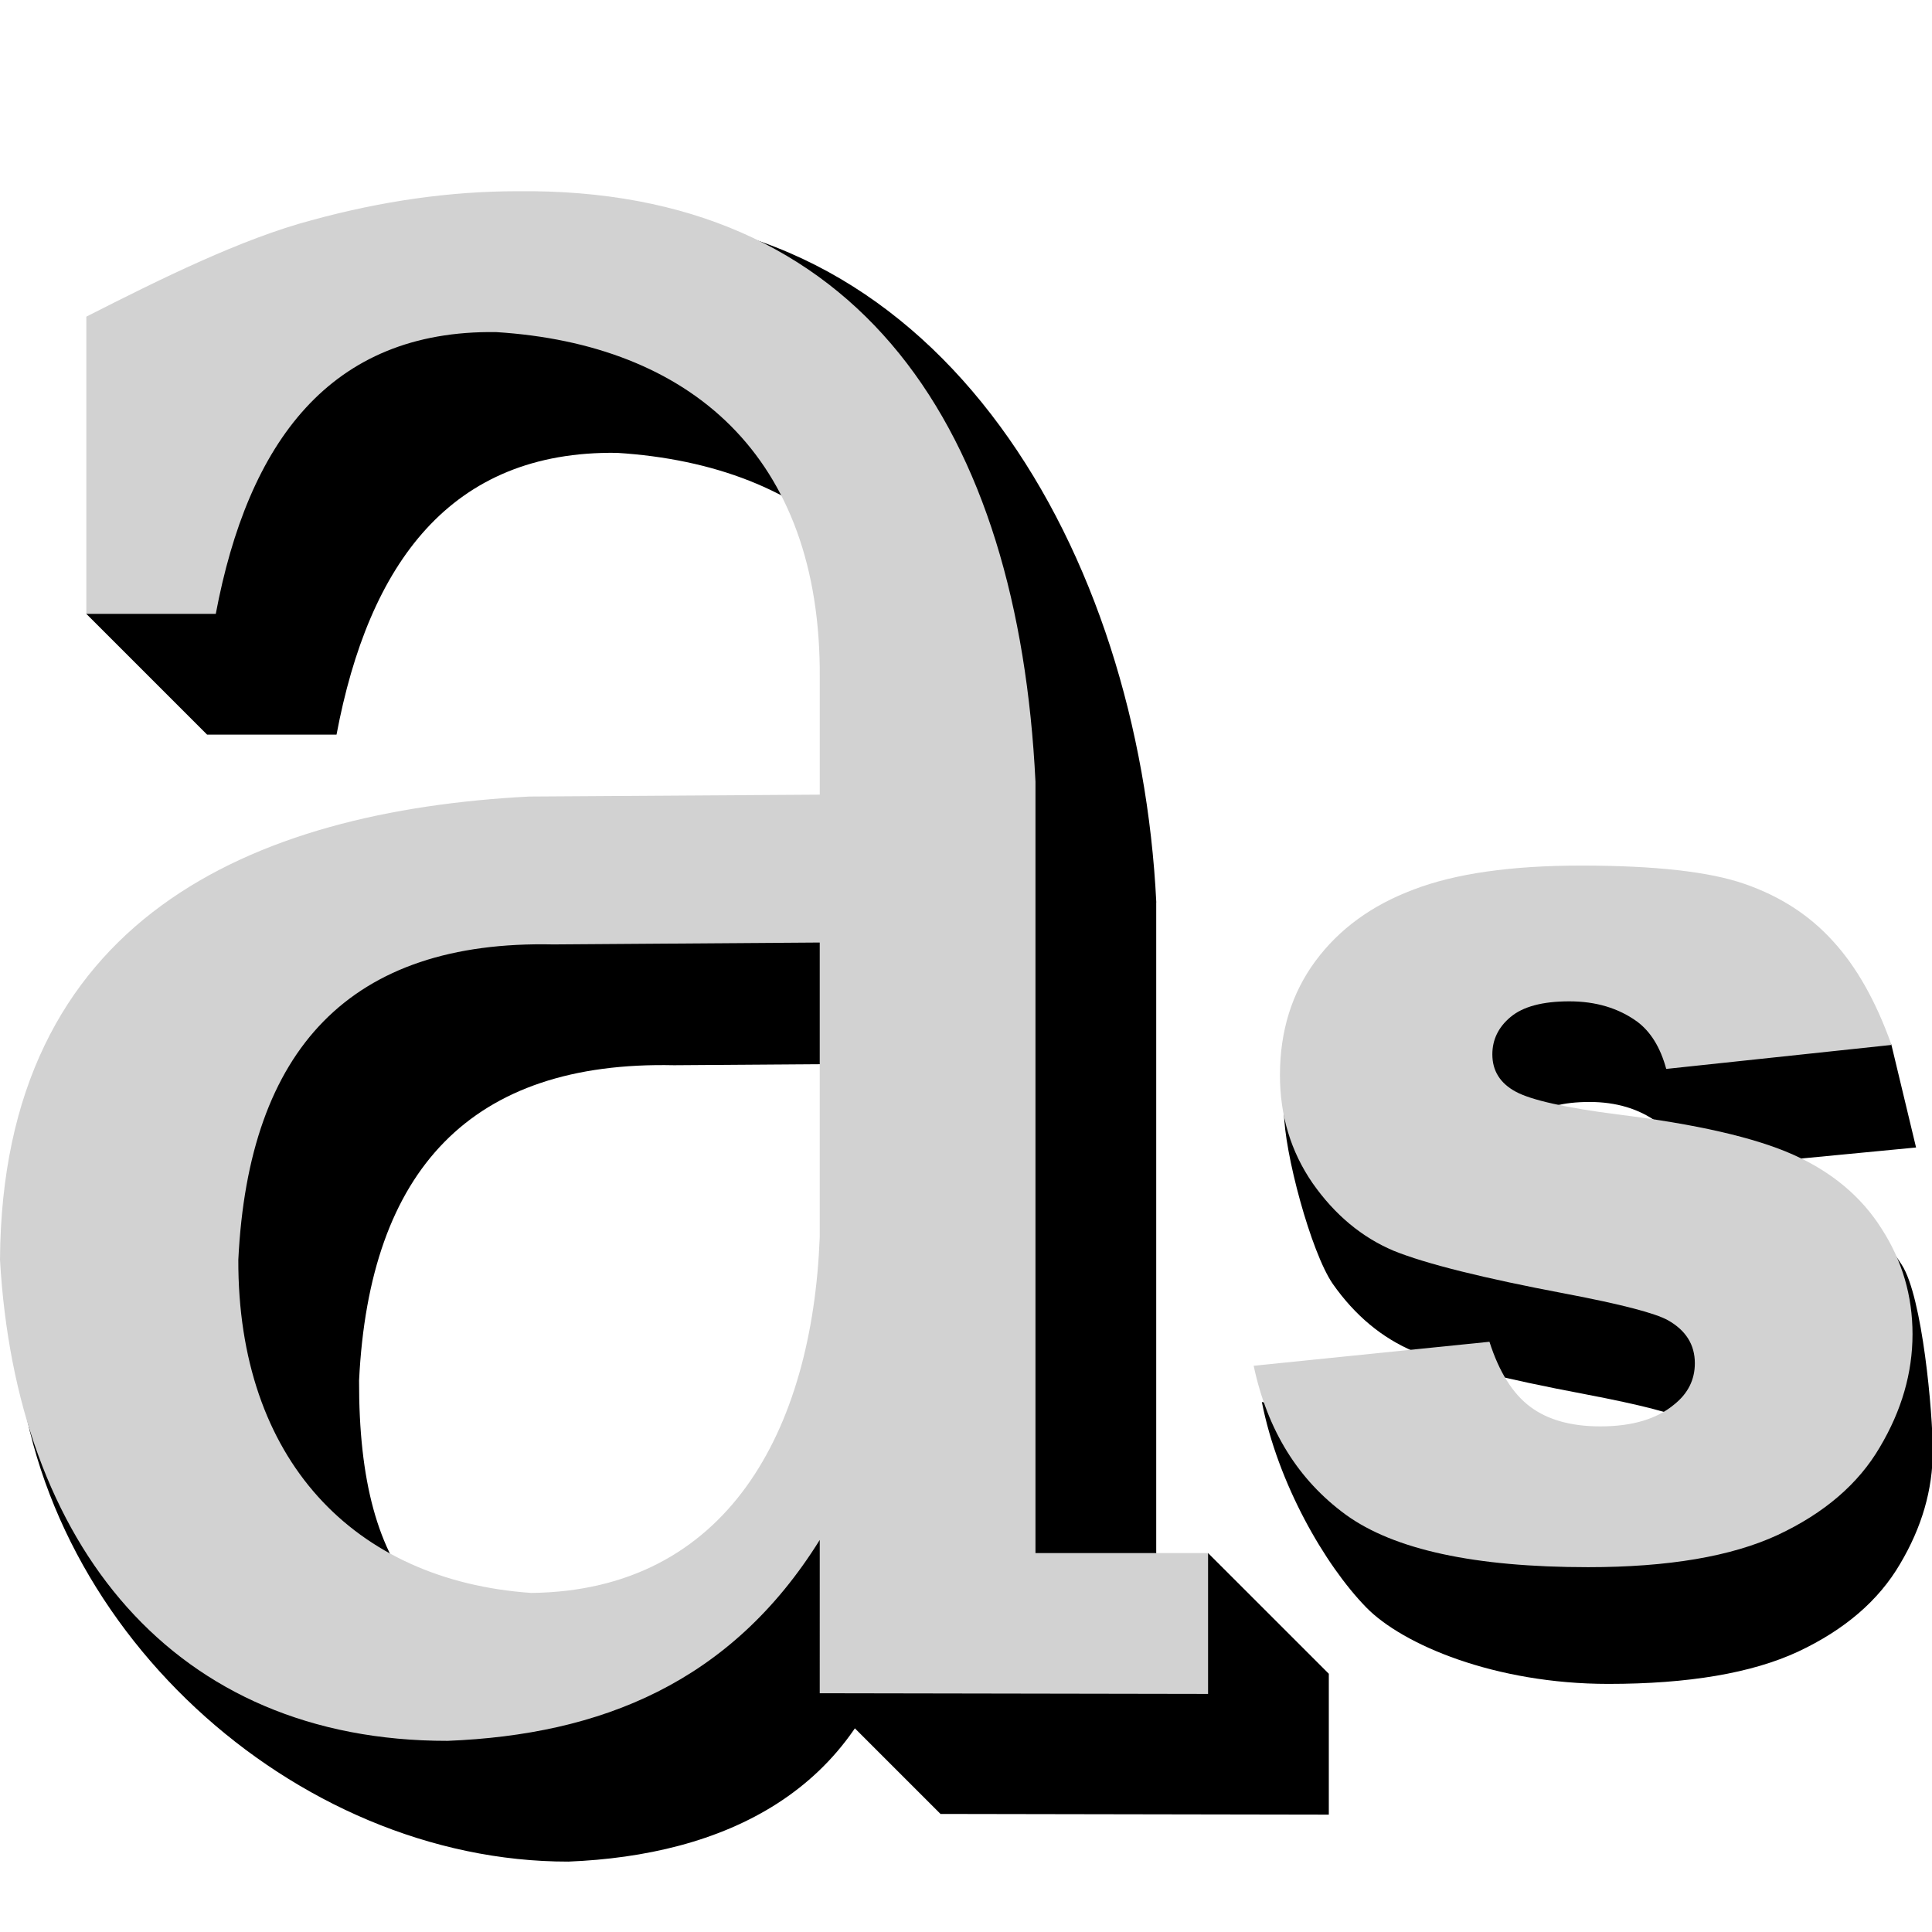
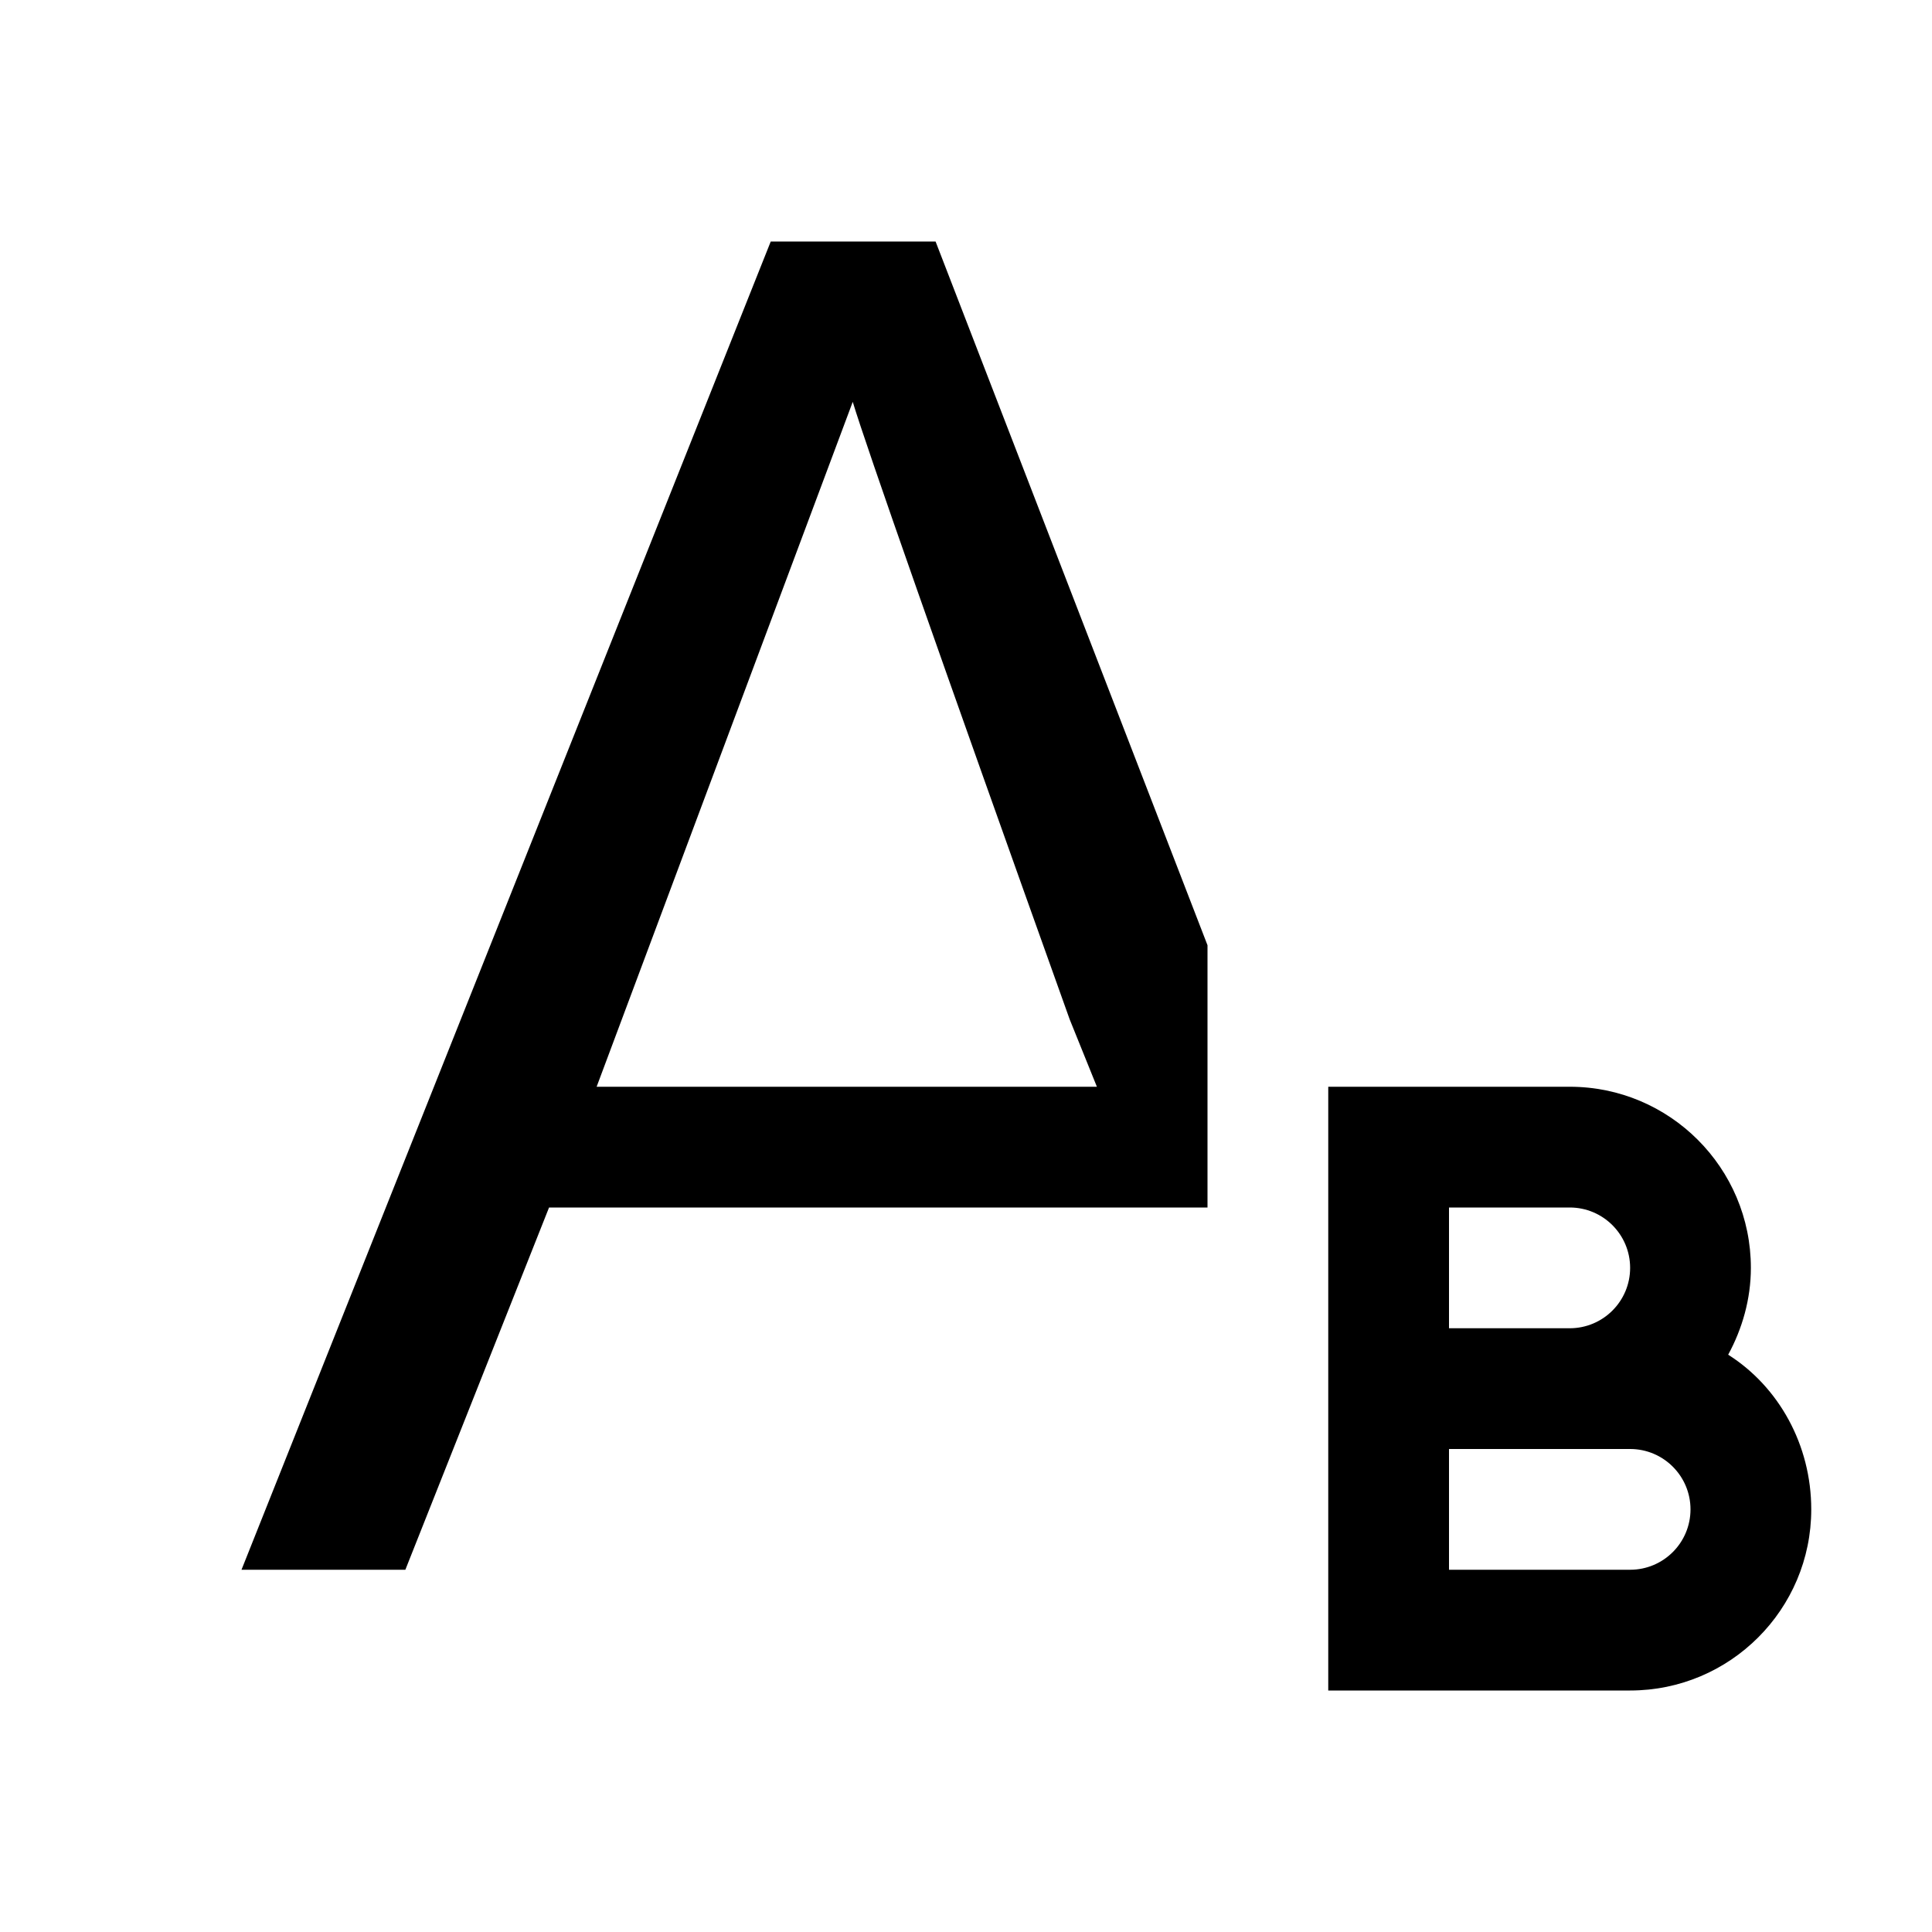
- <svg xmlns="http://www.w3.org/2000/svg" width="48" version="1.0" height="48">
-   <g style="stroke:none" id="g4">
-     <g style="font-family:'Bitstream Vera Serif'" id="g6">
-       <path style="font-weight:bold" id="path4160" d="m 23.366,30.237 0,-3.819 -6.617,.047 c -5.04,-0.111 -7.572,2.587 -7.828,7.834 -0.014,4.96 1.865,6.97 6.279,7.277 4.866,-0.055 8.38,-9.392 8.166,-11.339 m 5.36,-7.817 0,19.164 1.287,-3 3.001,3 0,3.5 -9.647,-.017 -3.001,-3 2.001,-1.809 c -0.958,4.292 -4.442,5.841 -8.246,5.993 -6.803,0.009 -13.316,-5.868 -13.72,-12.952 0.05,-8.477 7.854,-11.149 14.742,-11.509 l 7.224,-.047 1,-1.916 c 0.031,-5.518 -3.244,-8.275 -8.039,-8.576 -4.137,-0.06 -6.167,2.756 -6.967,7 h -3.216 l -3,-3 c 1.548,-3.946 5.865,-8.72 7.598,-9.178 1.752,-0.481 3.457,-0.721 5.113,-0.721 8.564,-0.098 13.445,8.363 13.872,17.069" />
-       <path style="fill:#d2d2d2;font-weight:bold" id="path3137" d="m 20.366,30.736 0,-7.319 -6.617,0.047 C 8.709,23.354 6.177,26.051 5.921,31.299 c -0.014,4.96 2.865,7.97 7.279,8.277 4.866,-0.055 6.981,-4.031 7.166,-8.839 m 5.36,-11.316 0,19.164 4.288,0 0,3.5 -9.648,-0.017 3e-4,-3.809 C 18.158,41.808 14.924,43.099 11.121,43.251 4.317,43.259 0.404,38.383 0,31.299 0.05,22.822 6.254,20.15 13.143,19.79 l 7.224,-0.047 0,-2.916 c 0.031,-5.518 -3.244,-8.275 -8.039,-8.576 -4.137,-0.06 -6.167,2.756 -6.967,7 l -3.216,0 0,-7.384 C 3.992,6.928 6.008,5.93 7.741,5.472 9.494,4.991 11.198,4.751 12.854,4.751 c 8.564,-0.098 12.445,5.964 12.872,14.669" />
-     </g>
-     <g style="font-family:'Arial Black';text-align:start;word-spacing:0;line-height:125%;letter-spacing:0" id="g10">
-       <path style="font-weight:bold" id="path4167" d="m 31.347,34.832 5.758,1.004 c 0.242,0.753 0.98,0.692 1.415,1.016 0.435,0.324 1.015,1.086 1.74,1.086 0.793,0 1.406,-0.183 1.841,-0.549 0.338,-0.272 0.507,-0.612 0.507,-1.02 0,-0.46 -0.222,-0.816 -0.667,-1.067 -0.319,-0.178 -1.165,-0.397 -2.537,-0.659 -2.049,-0.387 -3.475,-0.743 -4.277,-1.067 -0.793,-0.335 -1.464,-0.894 -2.015,-1.679 -0.541,-0.784 -1.212,-3.279 -1.212,-4.283 0,-1.098 0.695,-2.045 1.285,-2.84 0.59,-0.795 1.402,-1.386 2.436,-1.773 1.034,-0.397 2.421,-0.596 4.161,-0.596 1.837,0 3.19,0.152 4.06,0.455 0.88,0.303 3.147,3.087 3.147,3.087 l .615,2.562 -5.704,.548 c -0.145,-0.533 -0.387,-0.926 -0.725,-1.177 -0.464,-0.335 -1.025,-0.502 -1.682,-0.502 -0.667,0 -1.155,0.131 -1.464,0.392 -0.3,0.251 -0.449,0.56 -0.449,0.926 0,0.408 0.193,0.716 0.58,0.926 0.387,0.209 1.228,0.397 2.523,0.565 1.962,0.241 3.422,-1.025 4.379,-0.596 0.957,0.429 1.687,1.041 2.189,1.836 0.512,0.795 0.768,3.668 0.768,4.62 0,0.962 -0.271,1.898 -0.812,2.808 -0.532,0.91 -1.377,1.637 -2.537,2.181 -1.15,0.533 -2.721,0.8 -4.712,0.8 -2.813,0 -5.113,-0.974 -6.017,-1.903 -1.027,-1.055 -2.192,-3.076 -2.591,-5.102 z " />
-       <path style="fill:#d2d2d2;font-weight:bold" id="path4145" d="m 31.147,33.932 5.858,-.596 q 0.362,1.13 1.015,1.616 0.652,0.486 1.74,0.486 1.189,0 1.841,-0.549 0.507,-0.408 0.507,-1.02 0,-0.69 -0.667,-1.067 -0.478,-0.267 -2.537,-0.659 -3.074,-0.581 -4.277,-1.067 -1.189,-0.502 -2.015,-1.679 -0.812,-1.177 -0.812,-2.683 0,-1.647 0.884,-2.84 0.884,-1.192 2.436,-1.773 1.551,-0.596 4.161,-0.596 2.755,0 4.06,0.455 1.319,0.455 2.189,1.412 0.884,0.957 1.464,2.589 l -5.597,.596 q -0.217,-0.8 -0.725,-1.177 -0.696,-0.502 -1.682,-0.502 -1,0 -1.464,0.392 -0.449,0.377 -0.449,0.926 0,0.612 0.58,0.926 0.58,0.314 2.523,0.565 2.943,0.361 4.379,1.004 1.435,0.643 2.189,1.836 0.768,1.192 0.768,2.62 0,1.443 -0.812,2.808 -0.797,1.365 -2.537,2.181 -1.725,0.8 -4.712,0.8 -4.219,0 -6.017,-1.302 -1.783,-1.302 -2.291,-3.703 z " />
-     </g>
-   </g>
+ <svg xmlns="http://www.w3.org/2000/svg" viewBox="0 0 16 16">
+   <defs id="defs1">
+     <style type="text/css" id="current-color-scheme">
+ .ColorScheme-Text {
+ color:#000;
+ }
+ </style>
+   </defs>
+   <path style="fill:currentColor;fill-opacity:1;stroke:none" d="M 6.383 2 L 2 13 L 3.357 13 L 4.547 10 L 9 10 L 9.475 10 L 10 10 L 10 9 L 10 7.828 L 7.748 2 L 6.383 2 z M 7.062 3.328 C 7.176 3.704 7.774 5.41 8.859 8.443 L 9.084 9 L 4.941 9 L 7.062 3.328 z M 11 9 L 11 14 L 12 14 L 13.5 14 C 14.328 14 15 13.328 15 12.5 C 15 11.967 14.732 11.485 14.312 11.219 C 14.428 11.006 14.5 10.759 14.5 10.5 C 14.5 9.672 13.828 9 13 9 L 12 9 L 11 9 z M 12 10 L 13 10 C 13.276 10 13.5 10.224 13.5 10.5 C 13.5 10.776 13.276 11 13 11 L 12 11 L 12 10 z M 12 12 L 13 12 L 13.5 12 C 13.776 12 14 12.224 14 12.5 C 14 12.776 13.776 13 13.5 13 L 12 13 L 12 12 z " class="ColorScheme-Text" />
</svg>
